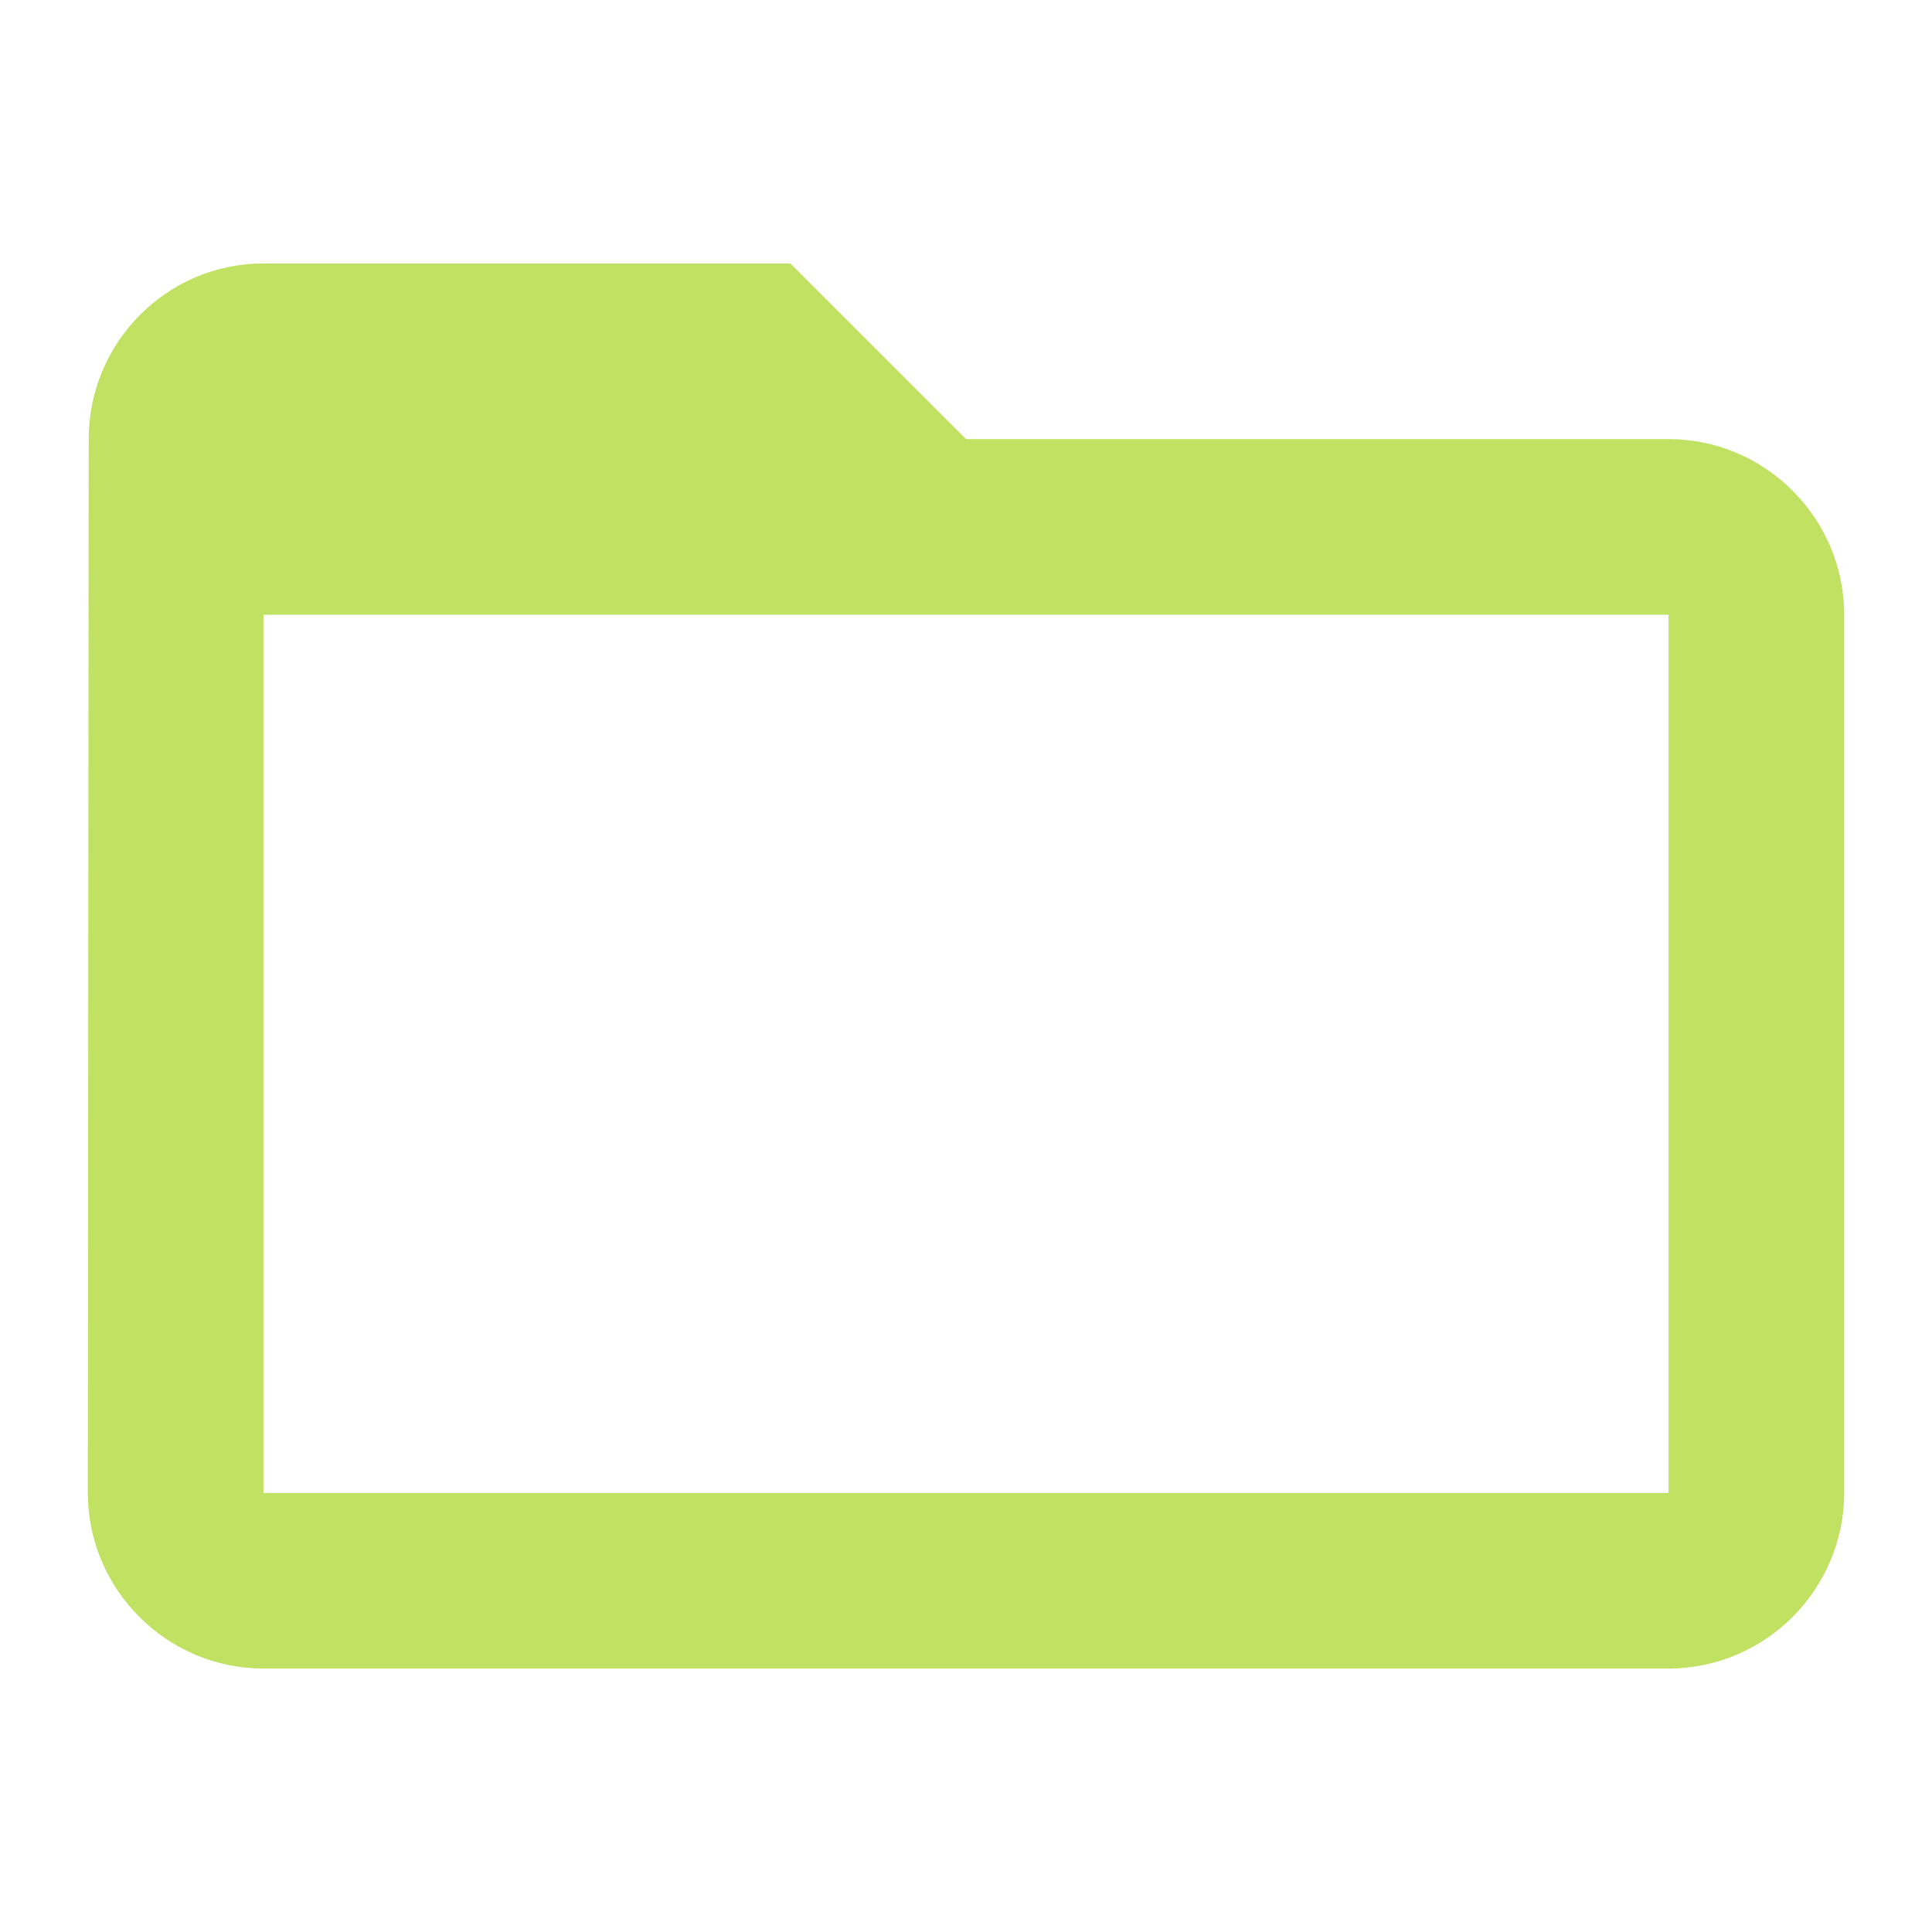
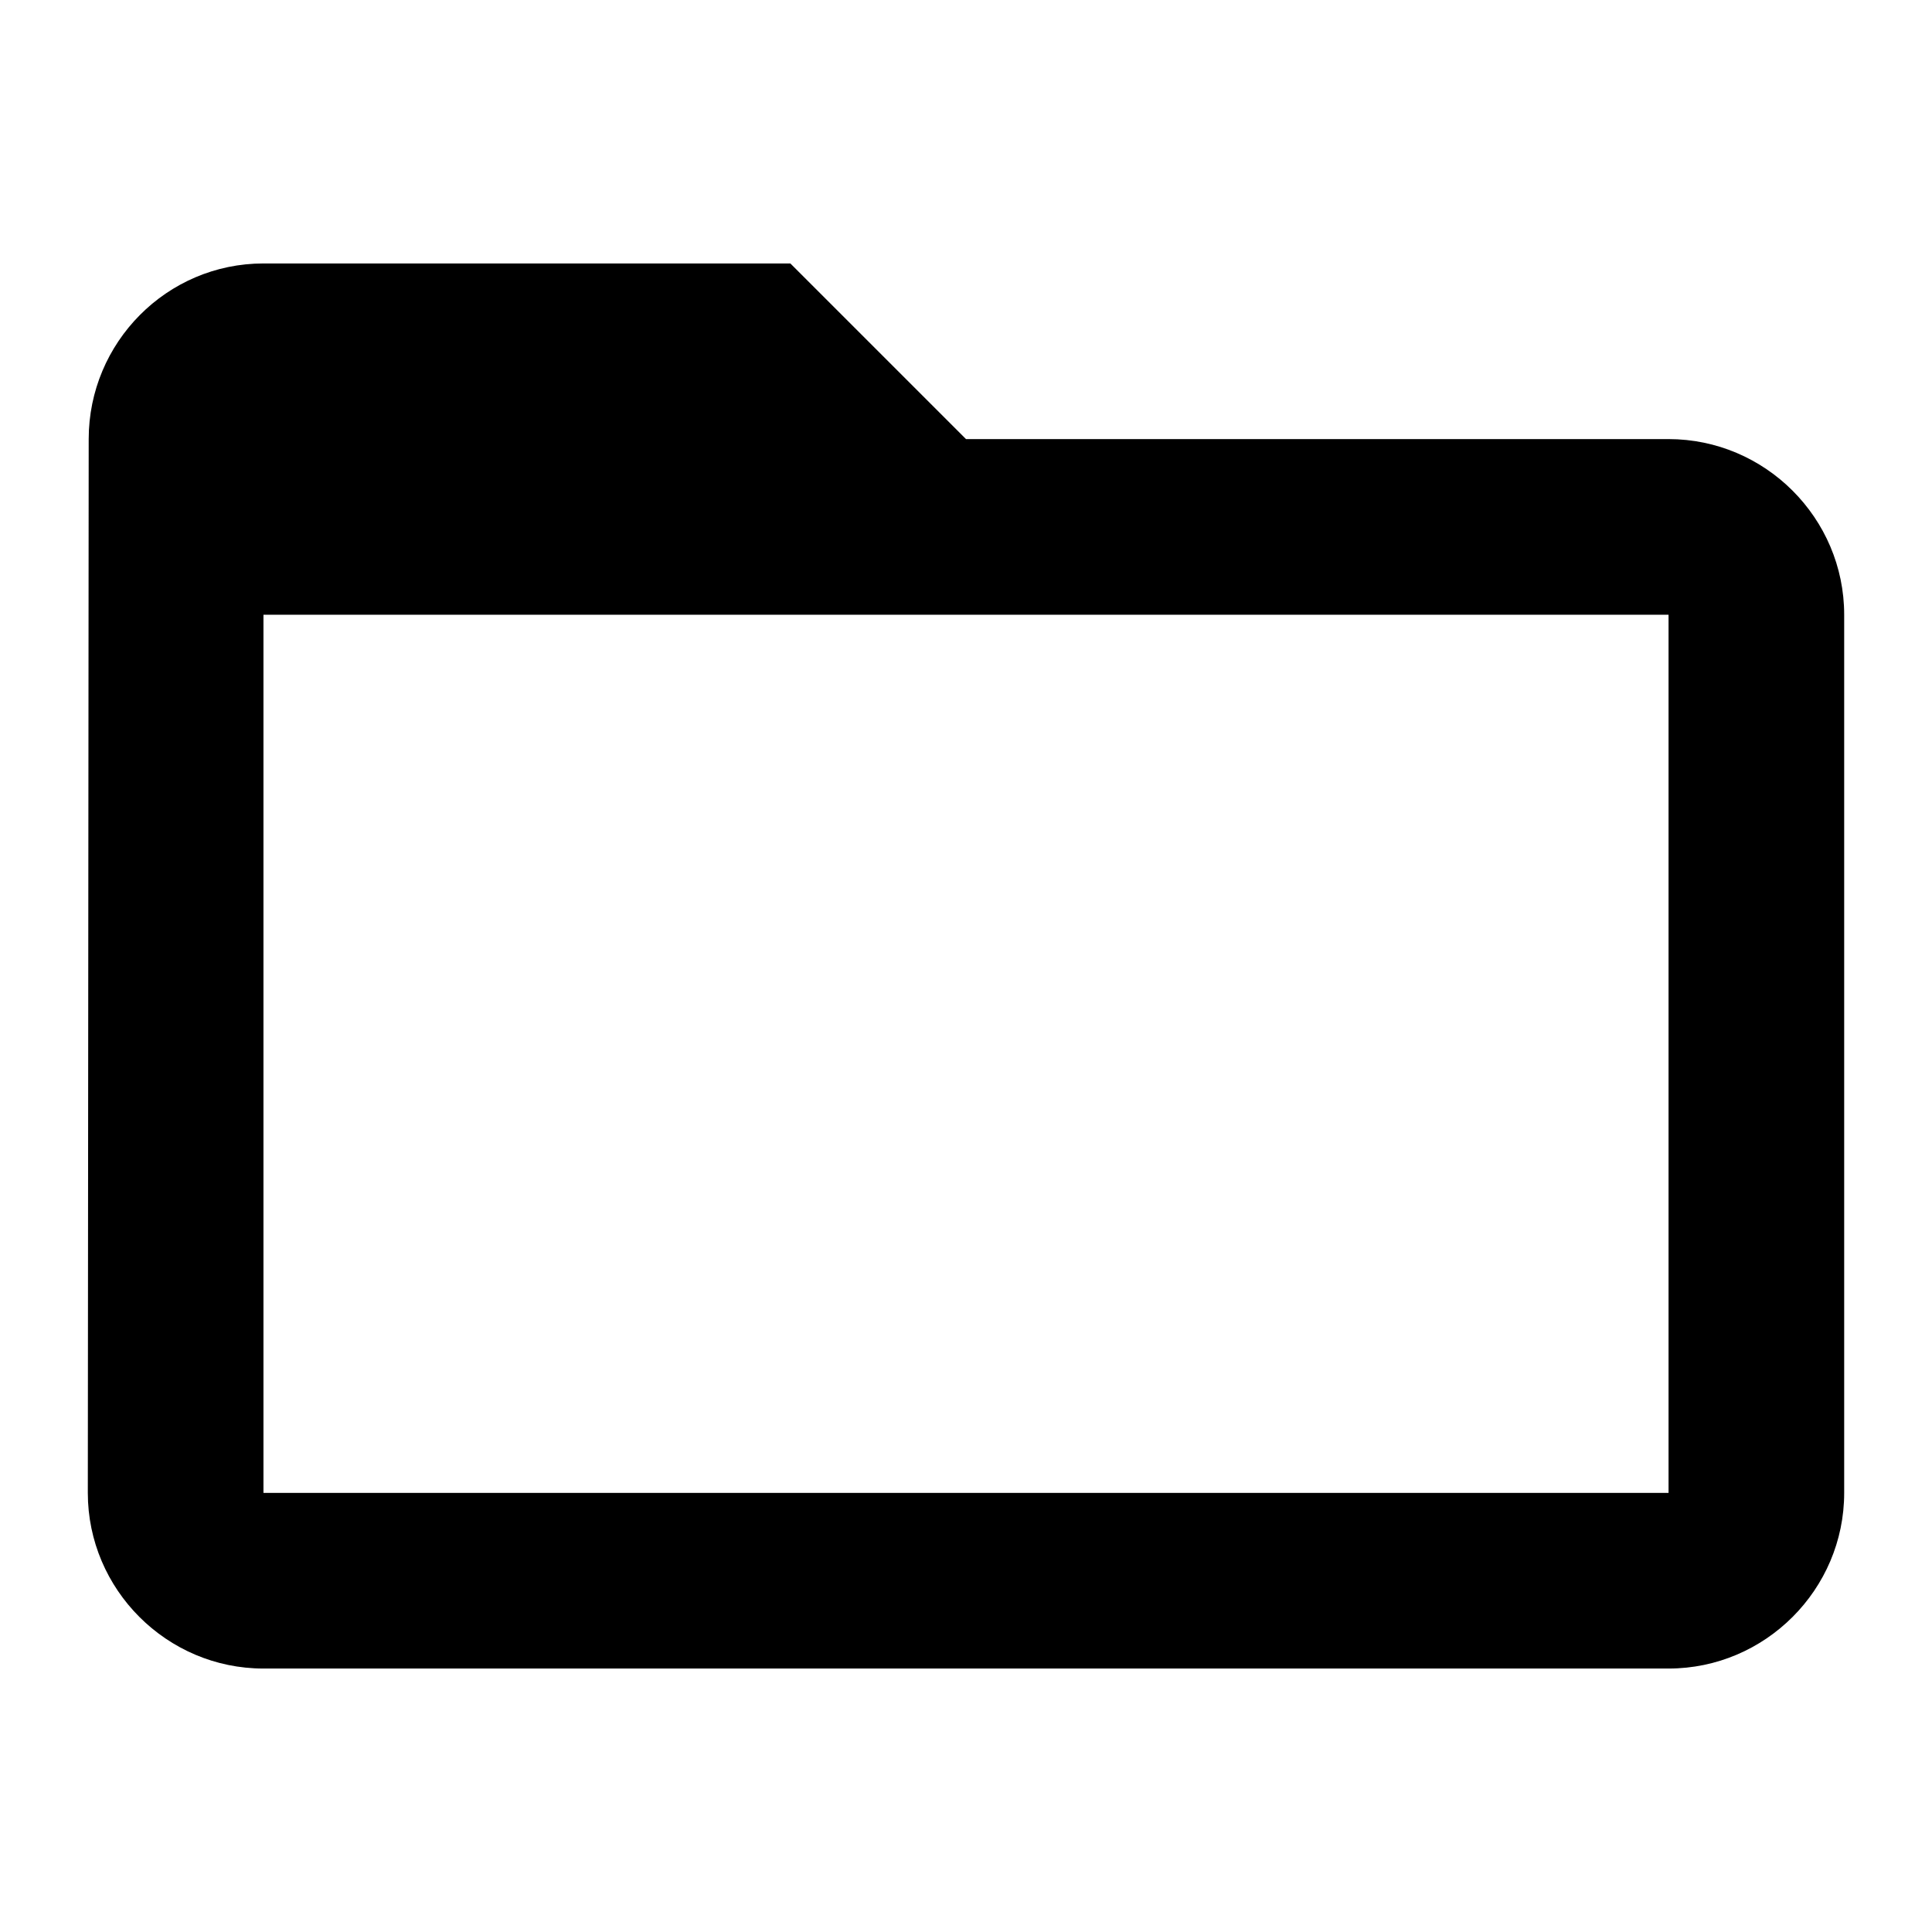
<svg xmlns="http://www.w3.org/2000/svg" width="22px" height="22px" viewBox="0 0 22 22" version="1.1">
  <defs />
  <g id="Page-1" stroke="none" stroke-width="1" fill="none" fill-rule="evenodd">
-     <g id="folders-open" fill="#C0E162">
+     <g id="folders-open" fill="#000000">
      <path d="M19,5 L11,5 L9,3 L3,3 C1.9,3 1.01,3.9 1.01,5 L1,17 C1,18.1 1.9,19 3,19 L19,19 C20.1,19 21,18.1 21,17 L21,7 C21,5.9 20.1,5 19,5 L19,5 Z M19,17 L3,17 L3,7 L19,7 L19,17 L19,17 Z" id="Shape" />
    </g>
  </g>
</svg>
